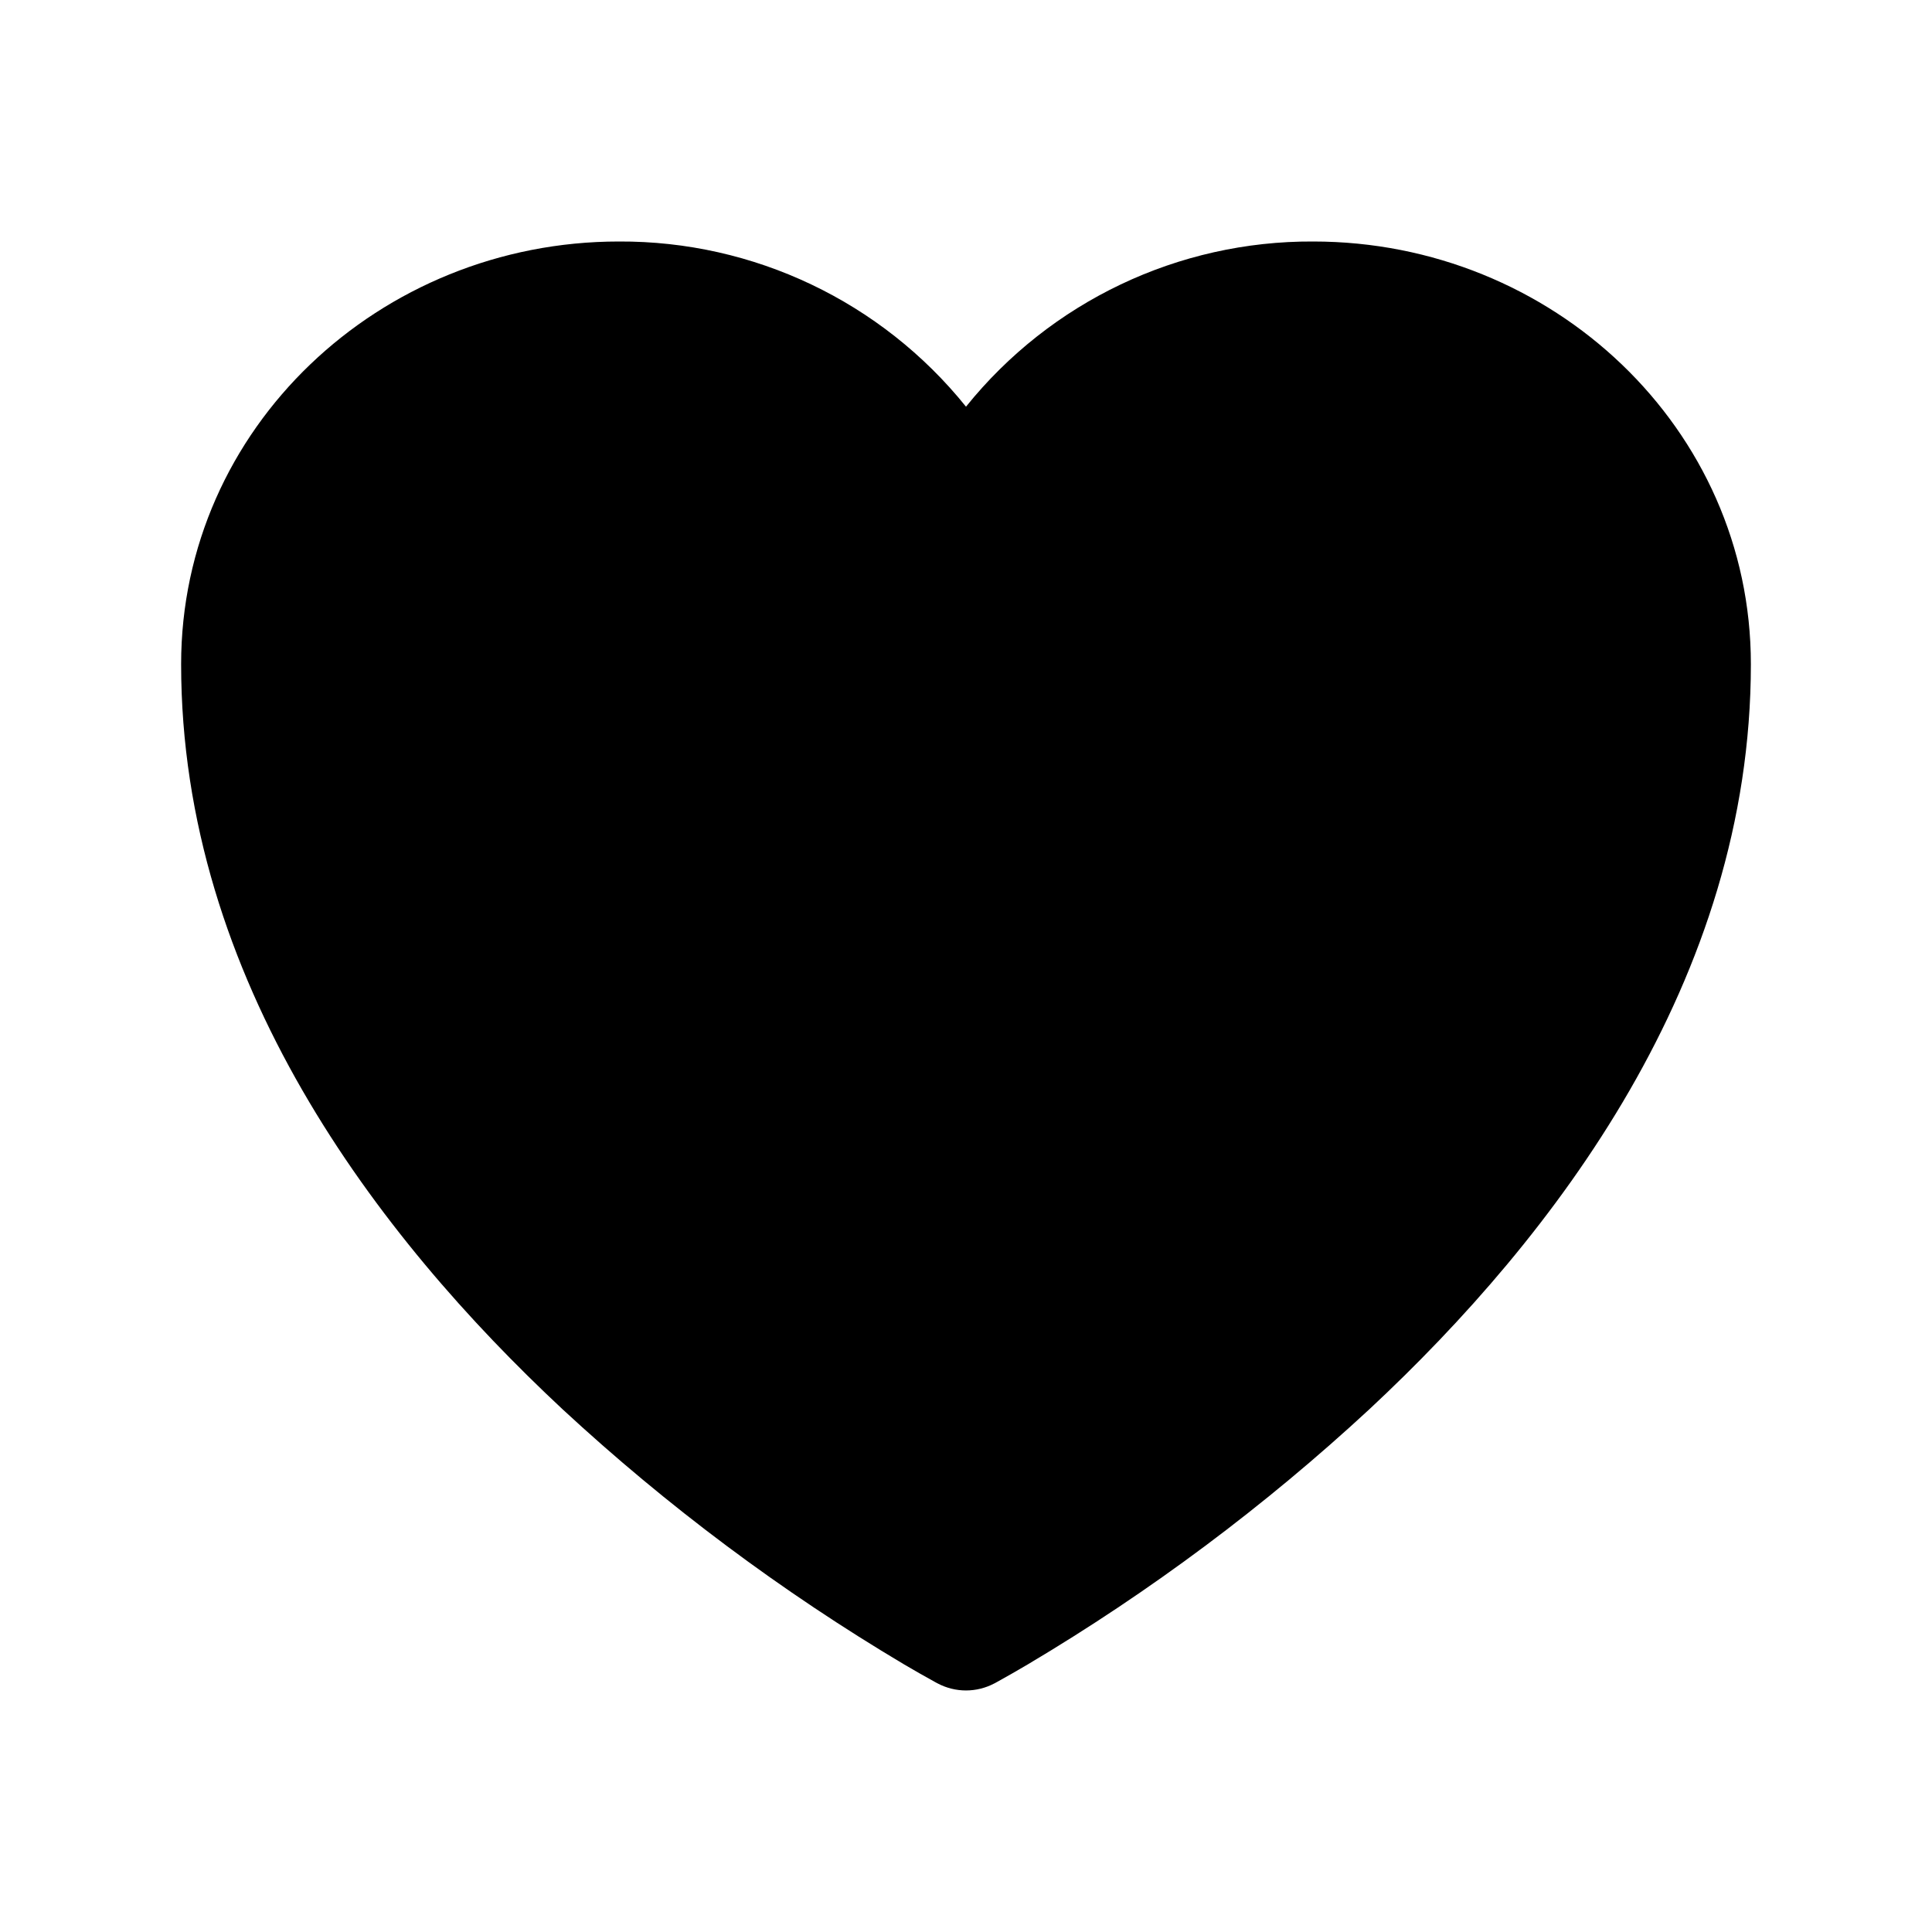
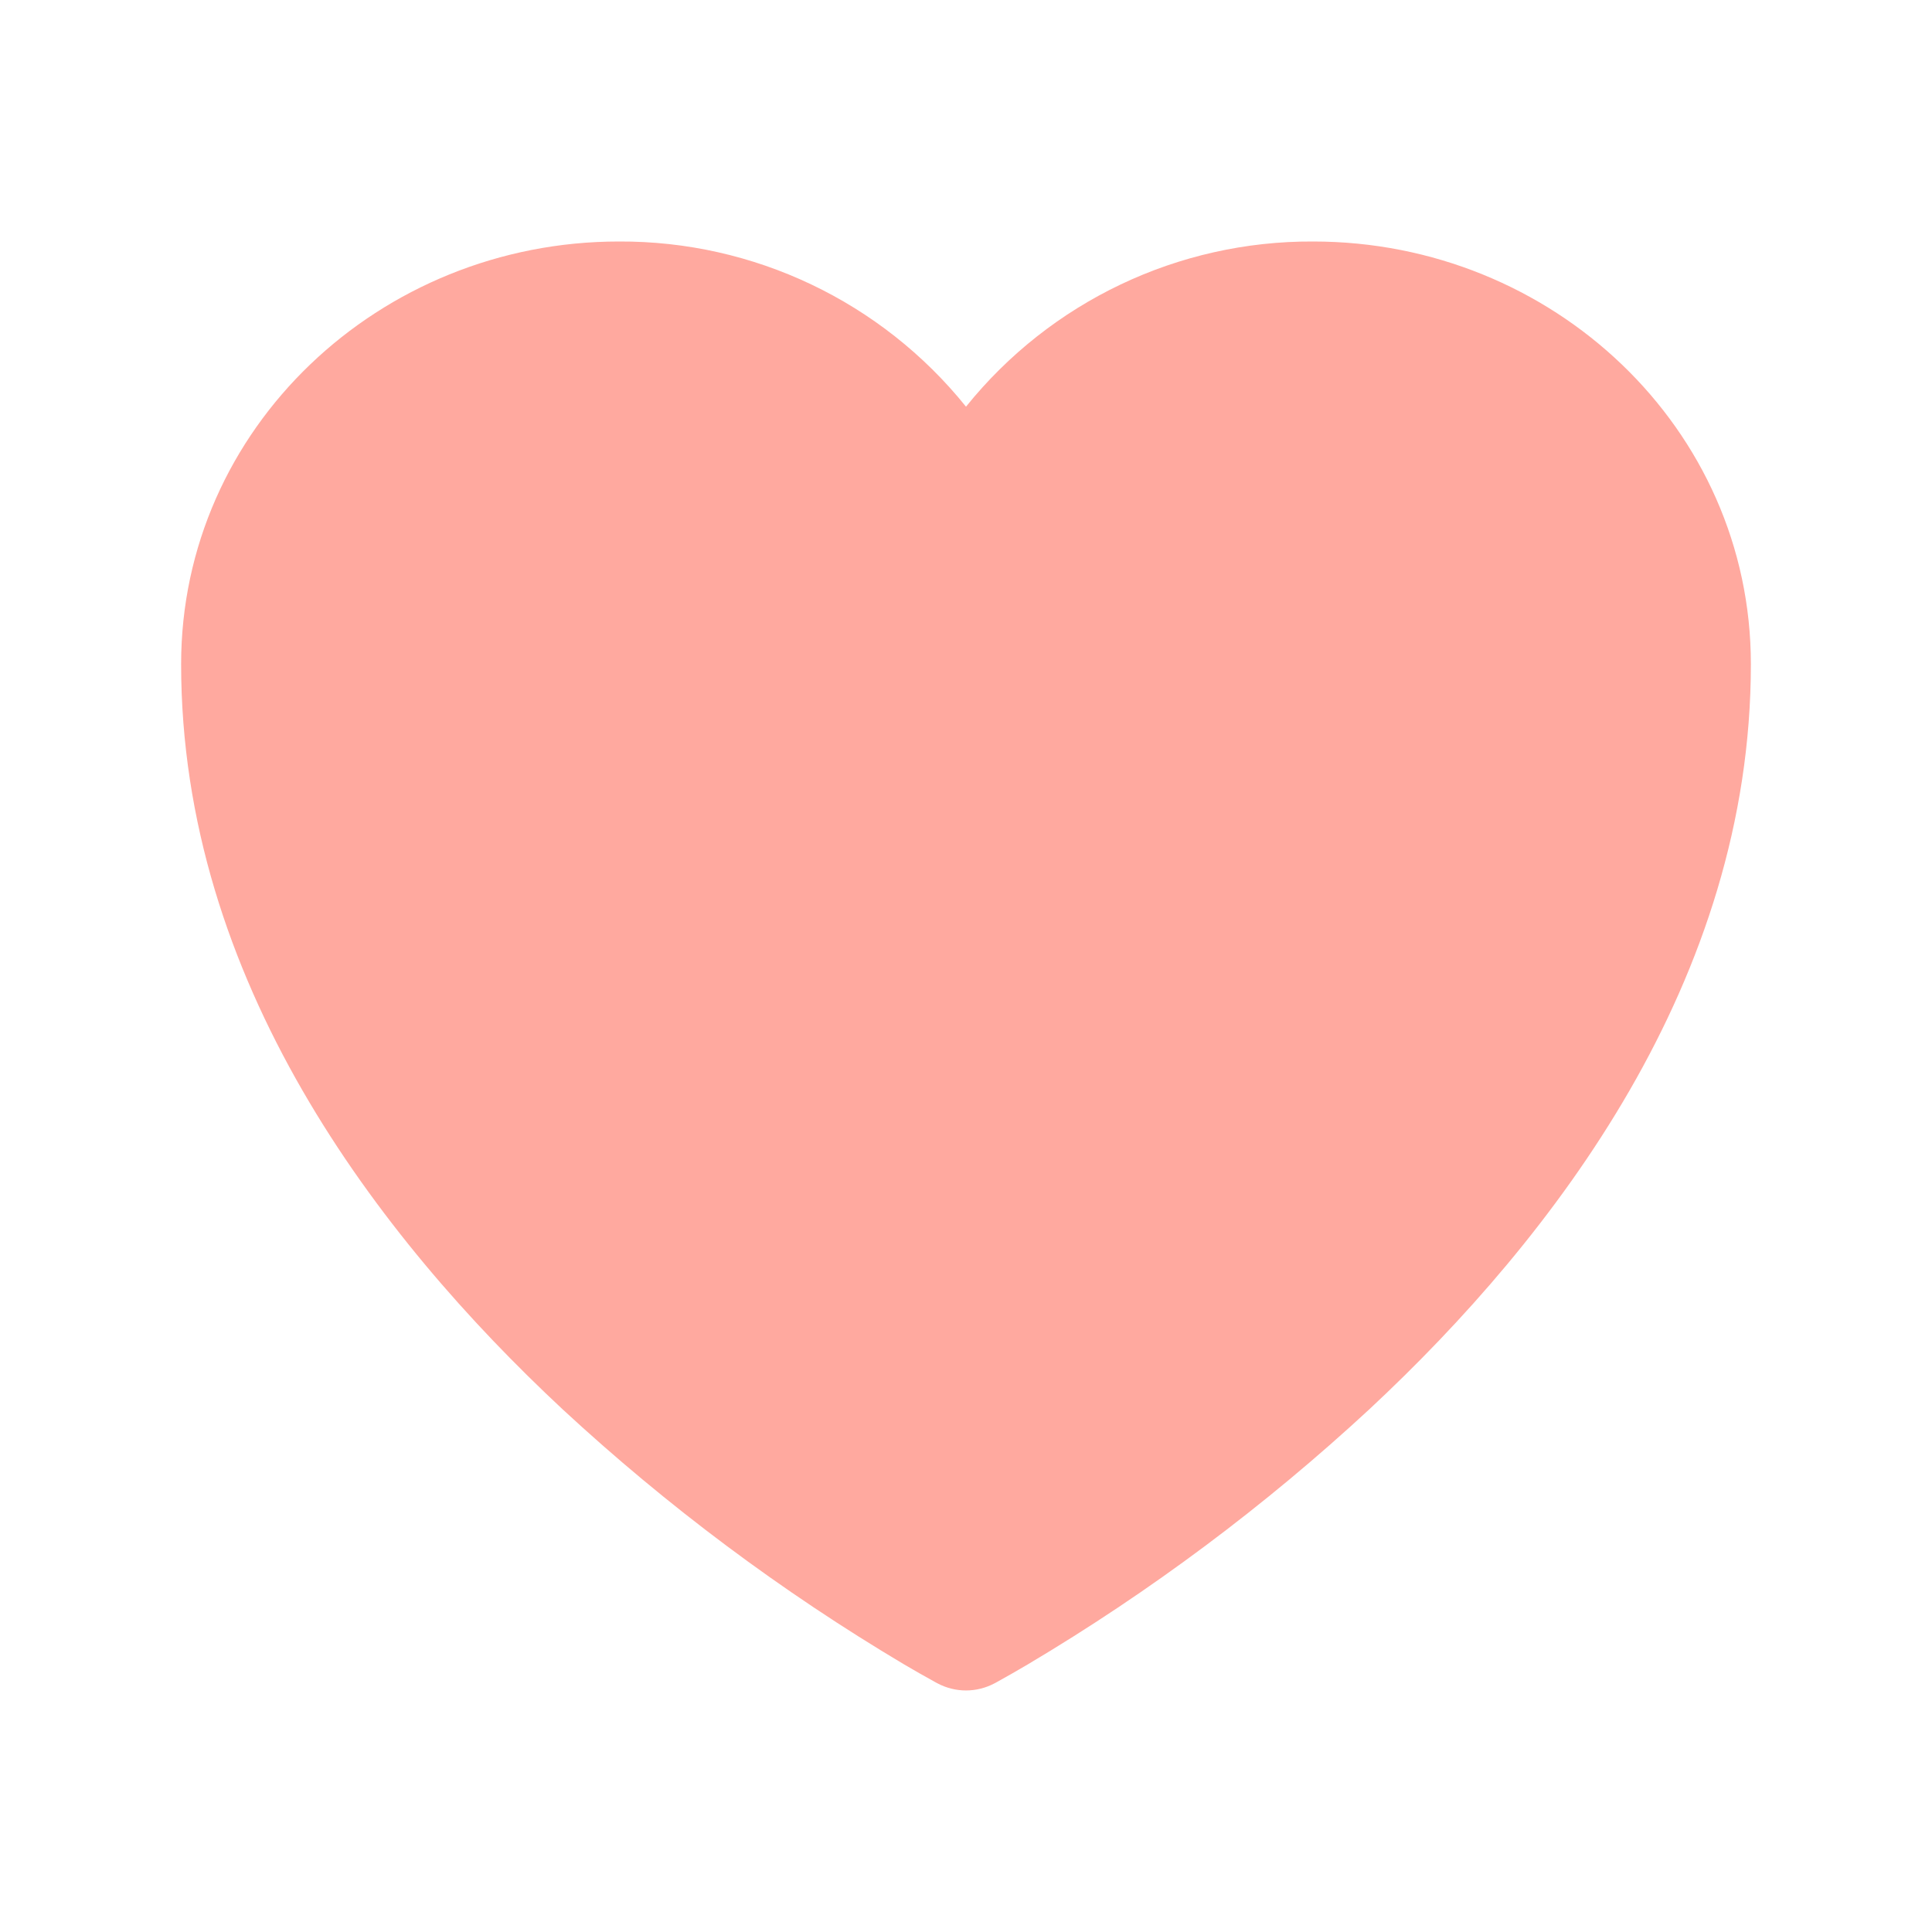
- <svg xmlns="http://www.w3.org/2000/svg" viewBox="0 0 24 24" fill="currentColor" class="w-6 h-6">
+ <svg xmlns="http://www.w3.org/2000/svg" viewBox="0 0 24 24" fill="#ffa99f" class="w-6 h-6">
  <path d="M11.645 20.91l-.007-.003-.022-.012a15.247 15.247 0 01-.383-.218 25.18 25.18 0 01-4.244-3.17C4.688 15.36 2.25 12.174 2.25 8.25 2.25 5.322 4.714 3 7.688 3A5.5 5.5 0 0112 5.052 5.5 5.5 0 0116.313 3c2.973 0 5.437 2.322 5.437 5.25 0 3.925-2.438 7.111-4.739 9.256a25.175 25.175 0 01-4.244 3.17 15.247 15.247 0 01-.383.219l-.022.012-.007.004-.003.001a.752.752 0 01-.704 0l-.003-.001z" />
</svg>
